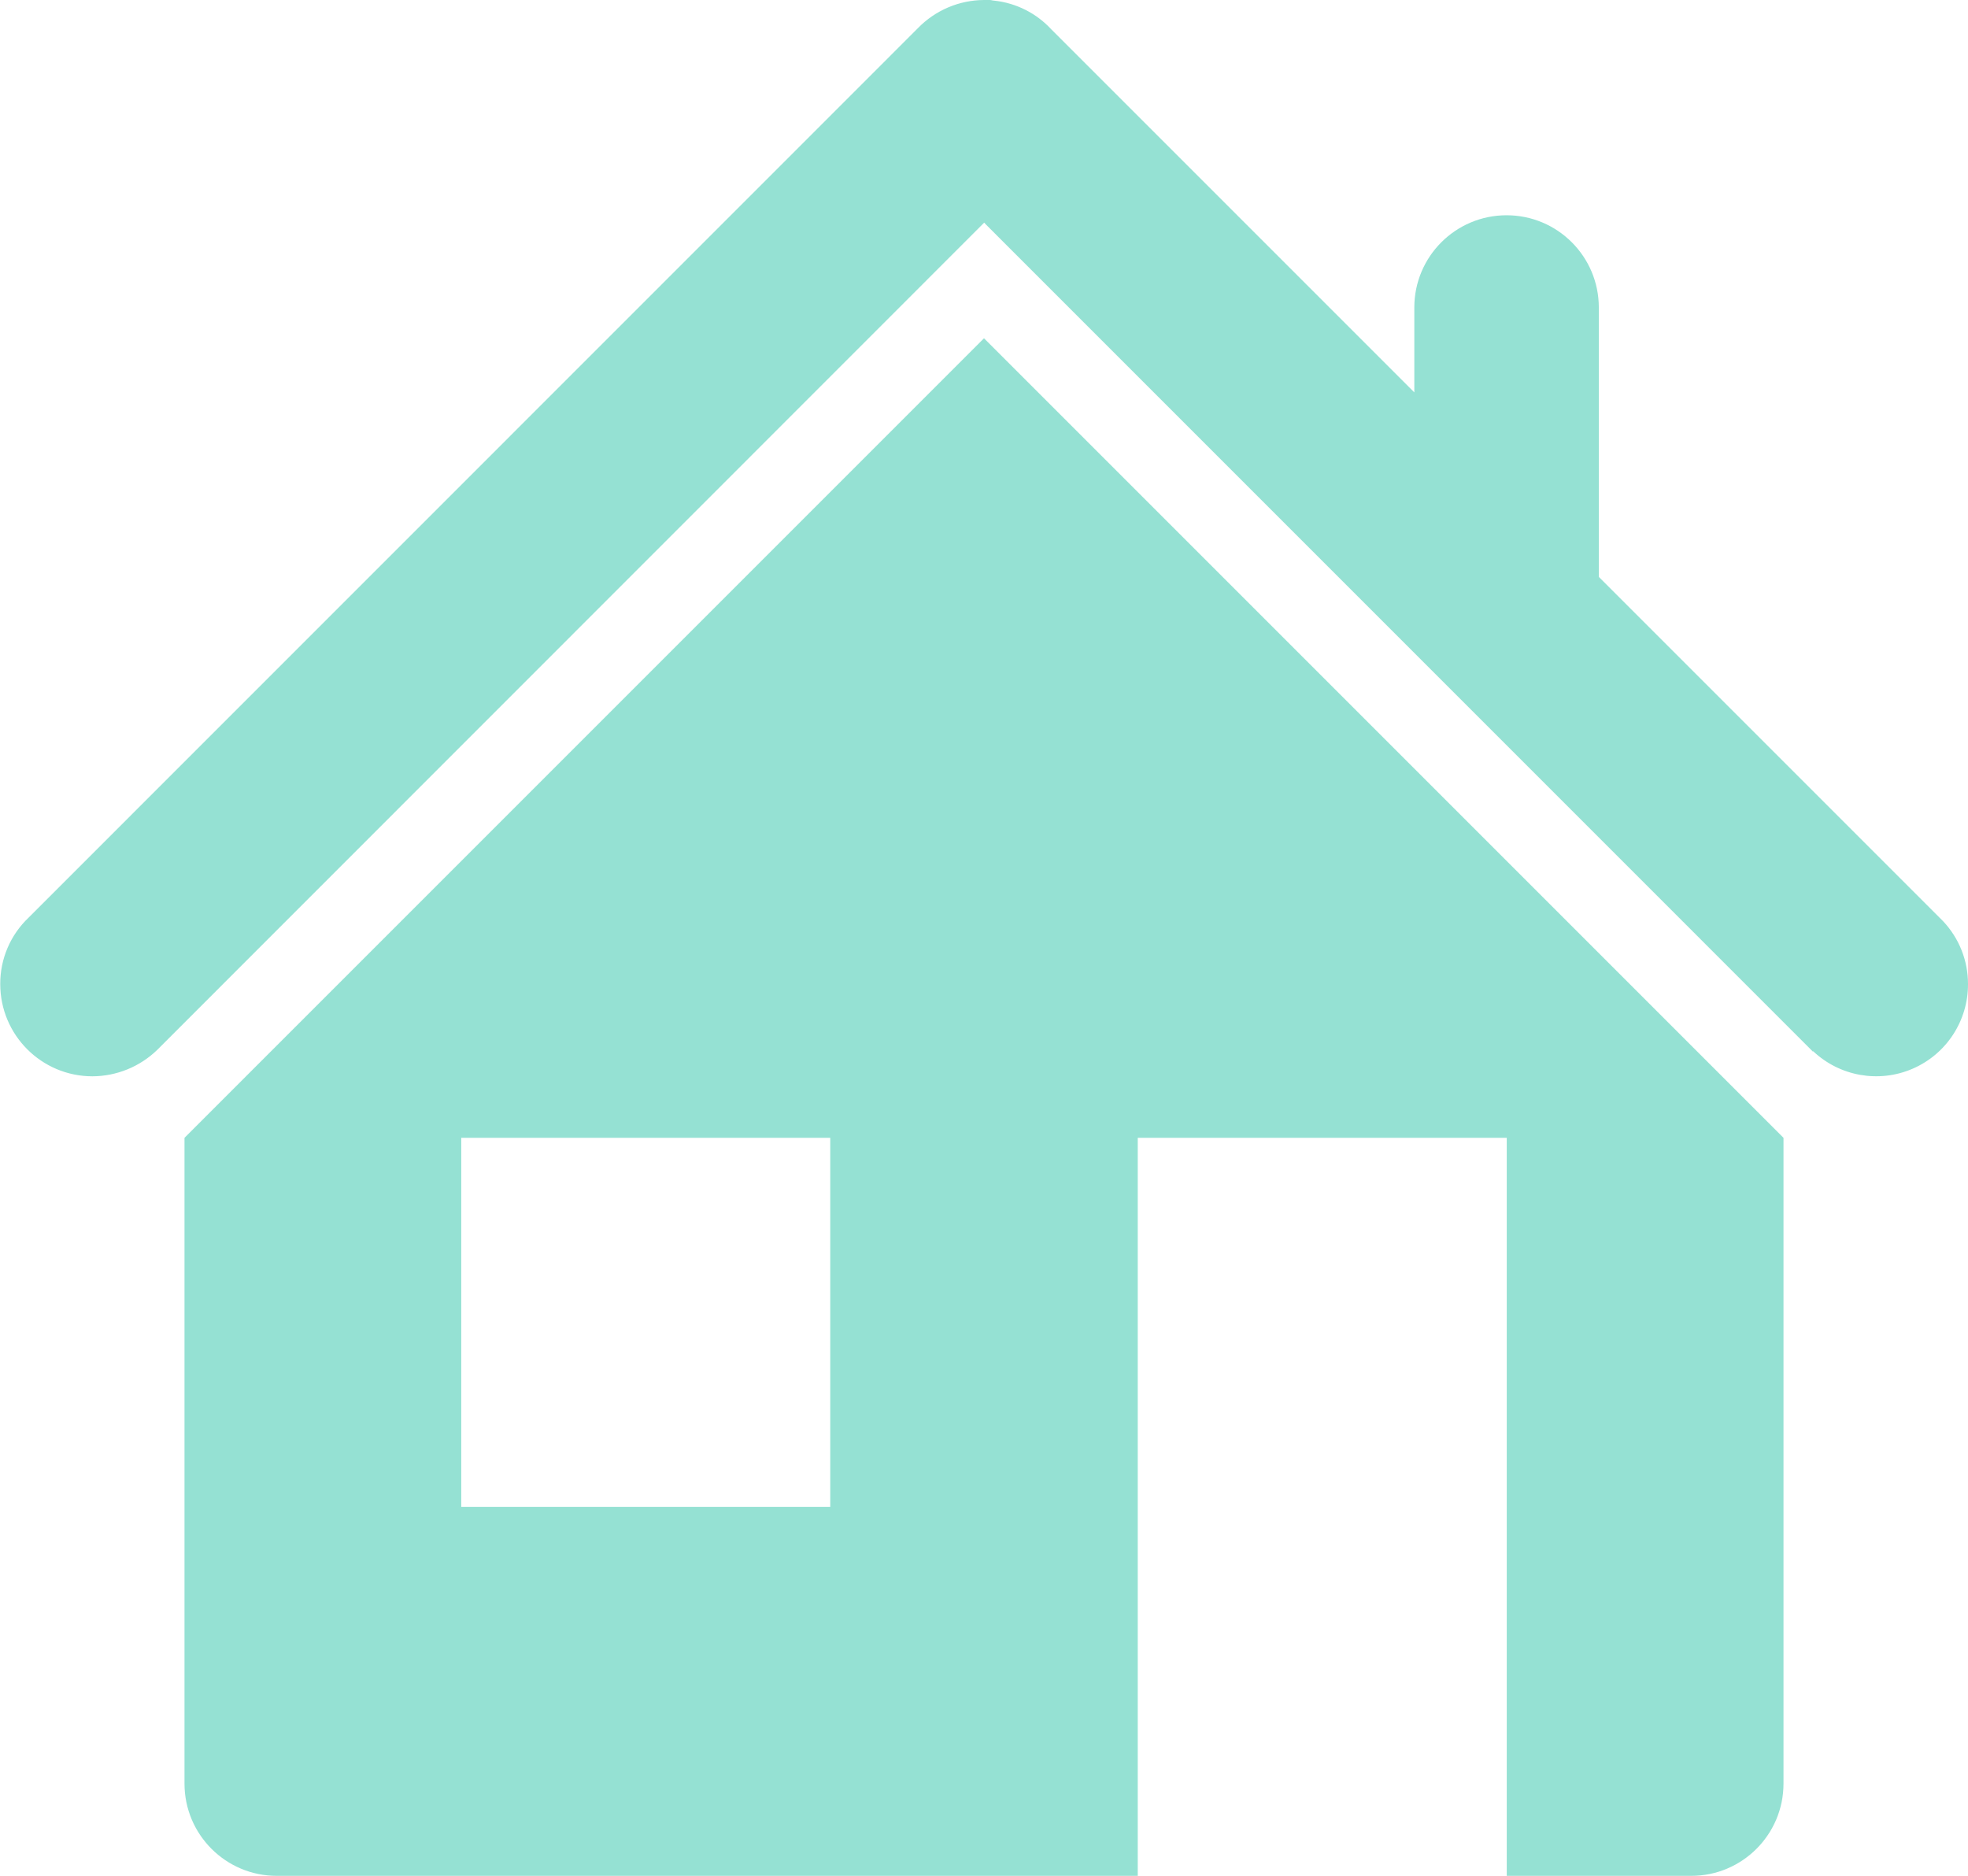
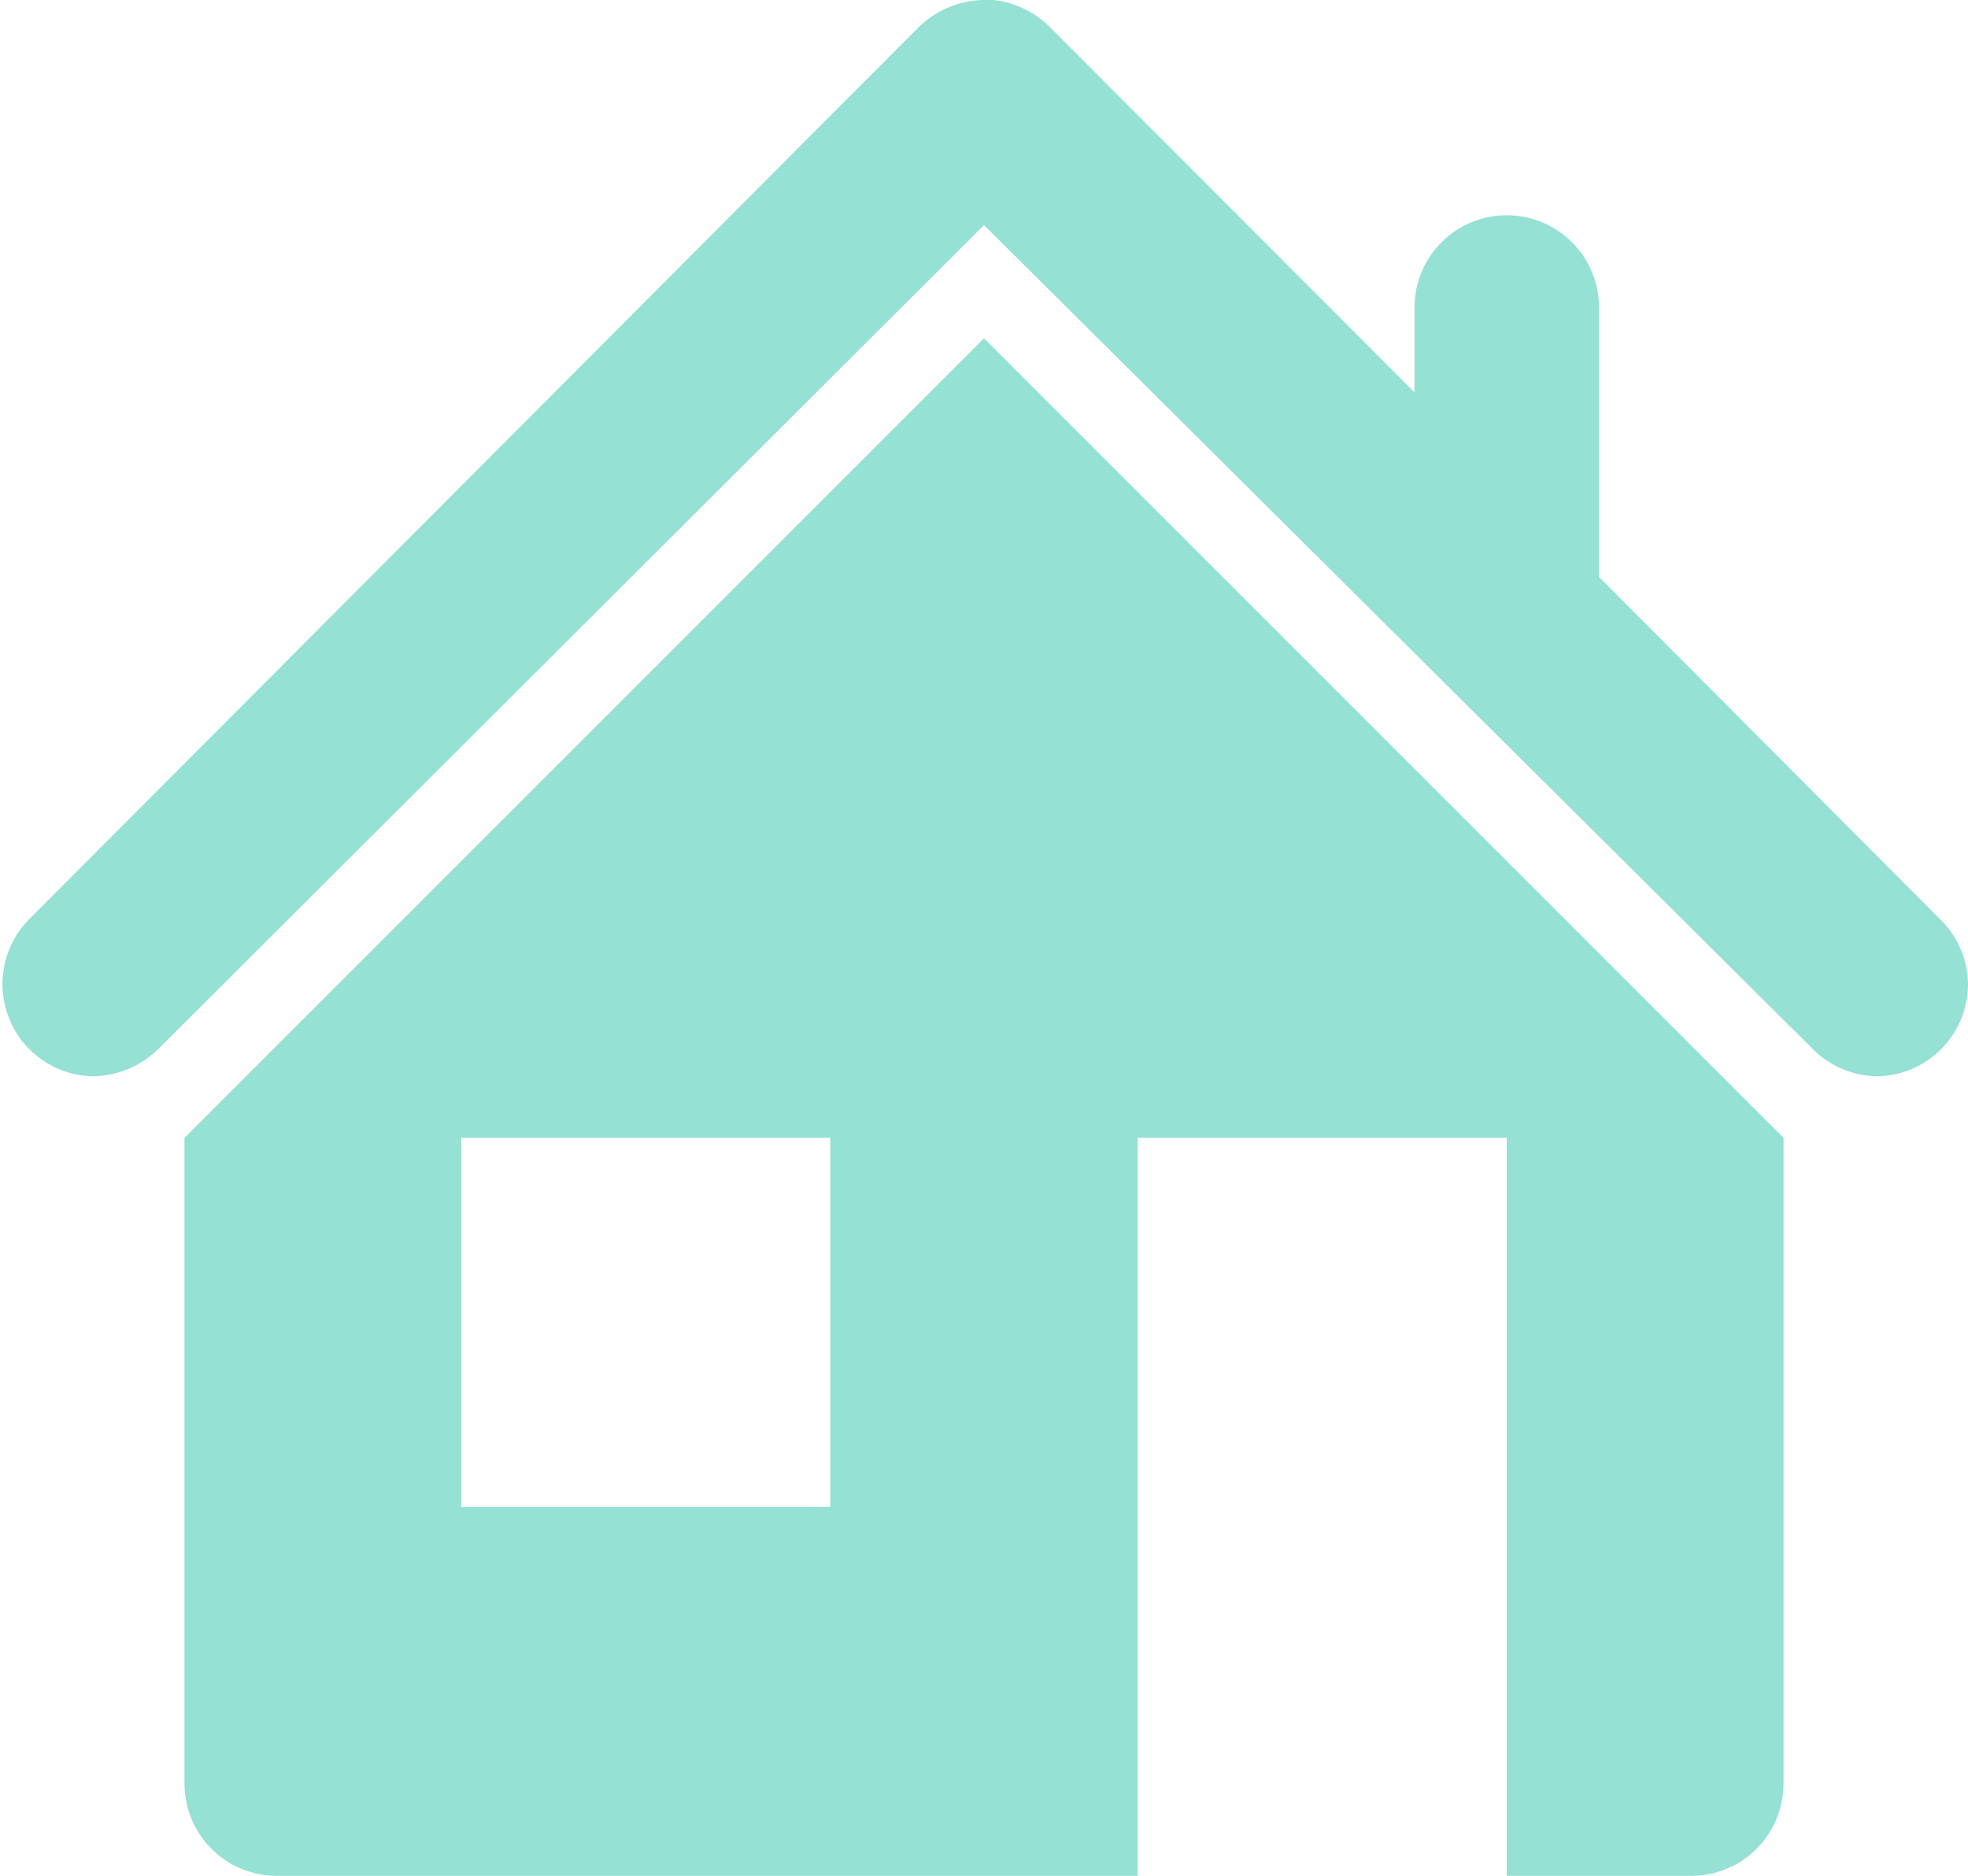
- <svg xmlns="http://www.w3.org/2000/svg" width="32" height="30.5" viewBox="0 0 32 30.5">
-   <defs>
-     <style>
-       .cls-1 {
-         fill: #95e1d3;
-         fill-rule: evenodd;
-       }
-     </style>
-   </defs>
-   <path id="HOME" class="cls-1" d="M822,2495.5a1.493,1.493,0,0,1-2.52,1.09l0,0.01-13.439-13.44h0l-0.038-.04h0l-13.446,13.45h0a1.525,1.525,0,0,1-1.053.43,1.5,1.5,0,0,1-1.5-1.5,1.479,1.479,0,0,1,.461-1.08l14.458-14.46a1.51,1.51,0,0,1,1.081-.46h0.092c0.023,0,.045.01,0.068,0.01h0a1.479,1.479,0,0,1,.933.47h0l5.9,5.9v-1.38a1.5,1.5,0,0,1,3,0v4.38l5.6,5.6h0A1.485,1.485,0,0,1,822,2495.5Zm-3,2.5v10.5a1.5,1.5,0,0,1-1.5,1.5h-3v-12h-6v12h-14a1.5,1.5,0,0,1-1.5-1.5V2498l13-13Zm-15.5,0h-6v6h6v-6Z" transform="translate(-790 -2479.5)" />
+ <svg xmlns="http://www.w3.org/2000/svg" viewBox="0 0 32 30.5">
+   <path d="M32,16a1.5,1.5,0,0,1-1.49,1.5,1.52,1.52,0,0,1-1-.41h0L16,3.66h0l0,0h0L2.56,17.07h0a1.55,1.55,0,0,1-1.06.43,1.5,1.5,0,0,1-1-2.58L14.92.46A1.54,1.54,0,0,1,16,0h.16a1.54,1.54,0,0,1,.94.47h0L23,6.38V5a1.5,1.5,0,0,1,3,0V9.38L31.6,15h0A1.49,1.49,0,0,1,32,16Zm-3,2.5V29a1.5,1.5,0,0,1-1.5,1.5h-3v-12h-6v12H4.5A1.5,1.5,0,0,1,3,29V18.5l13-13Zm-15.5,0h-6v6h6Z" transform="translate(0)" fill="#95e1d3" fill-rule="evenodd" />
</svg>
